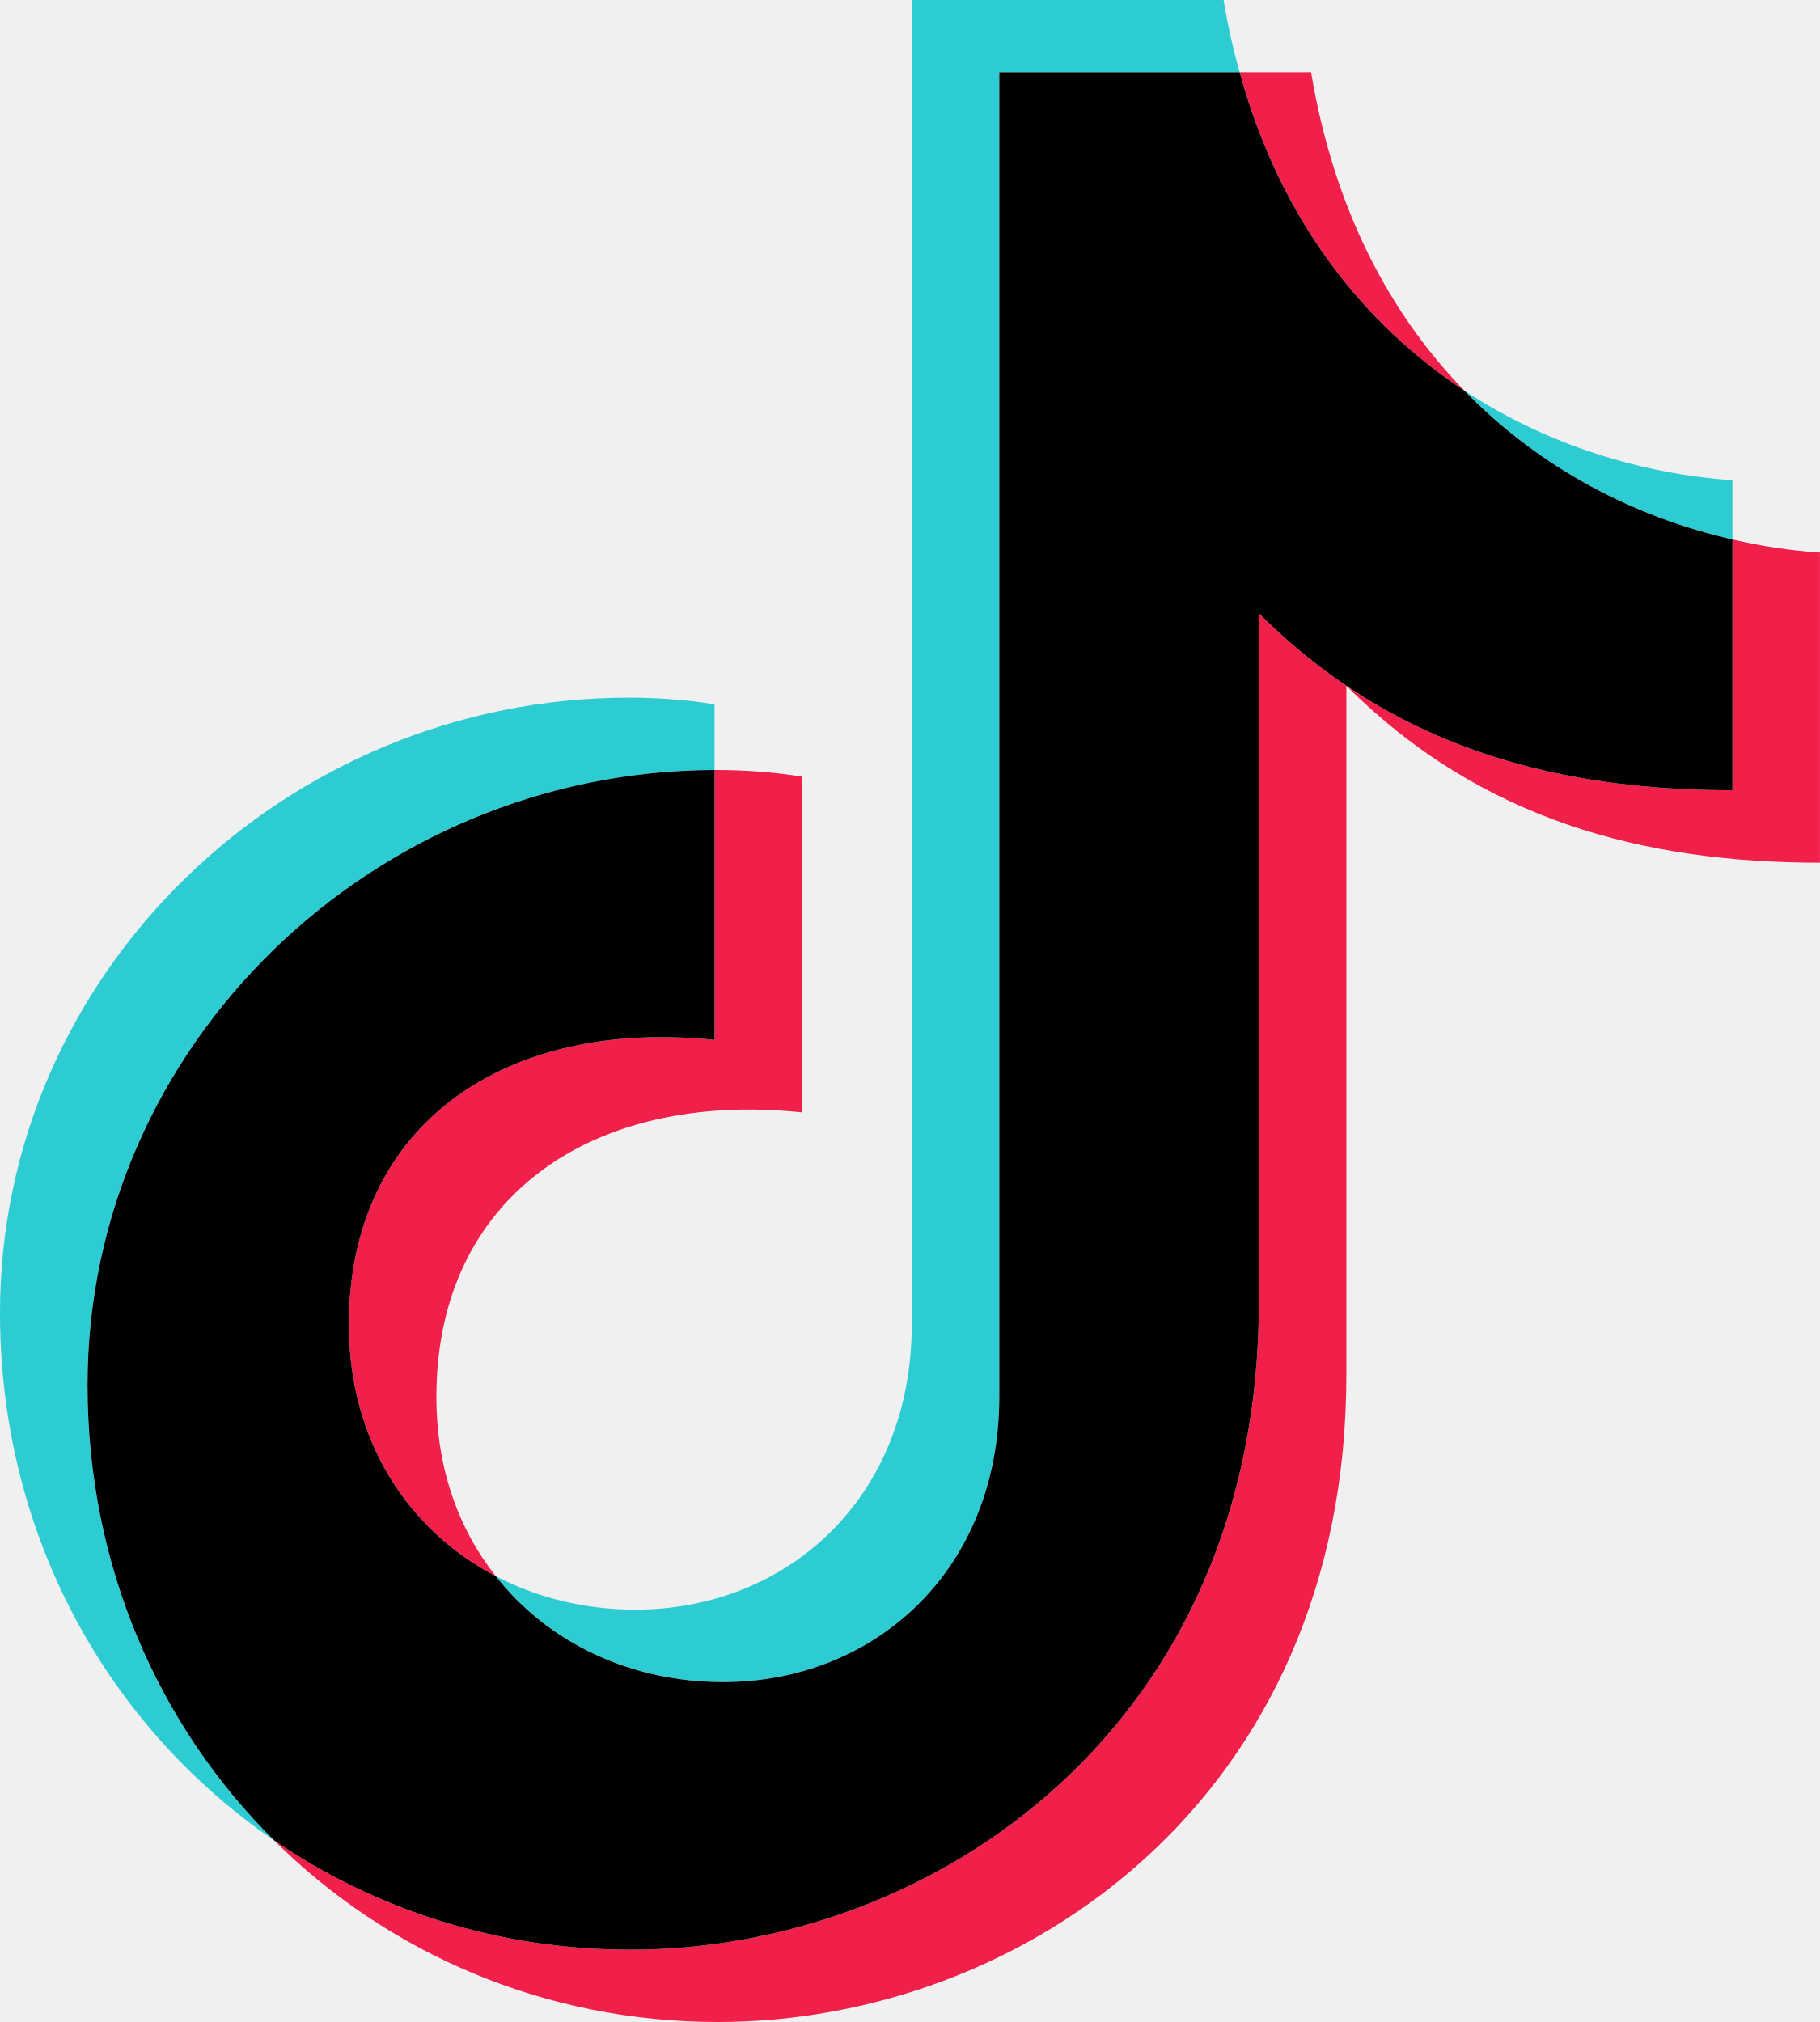
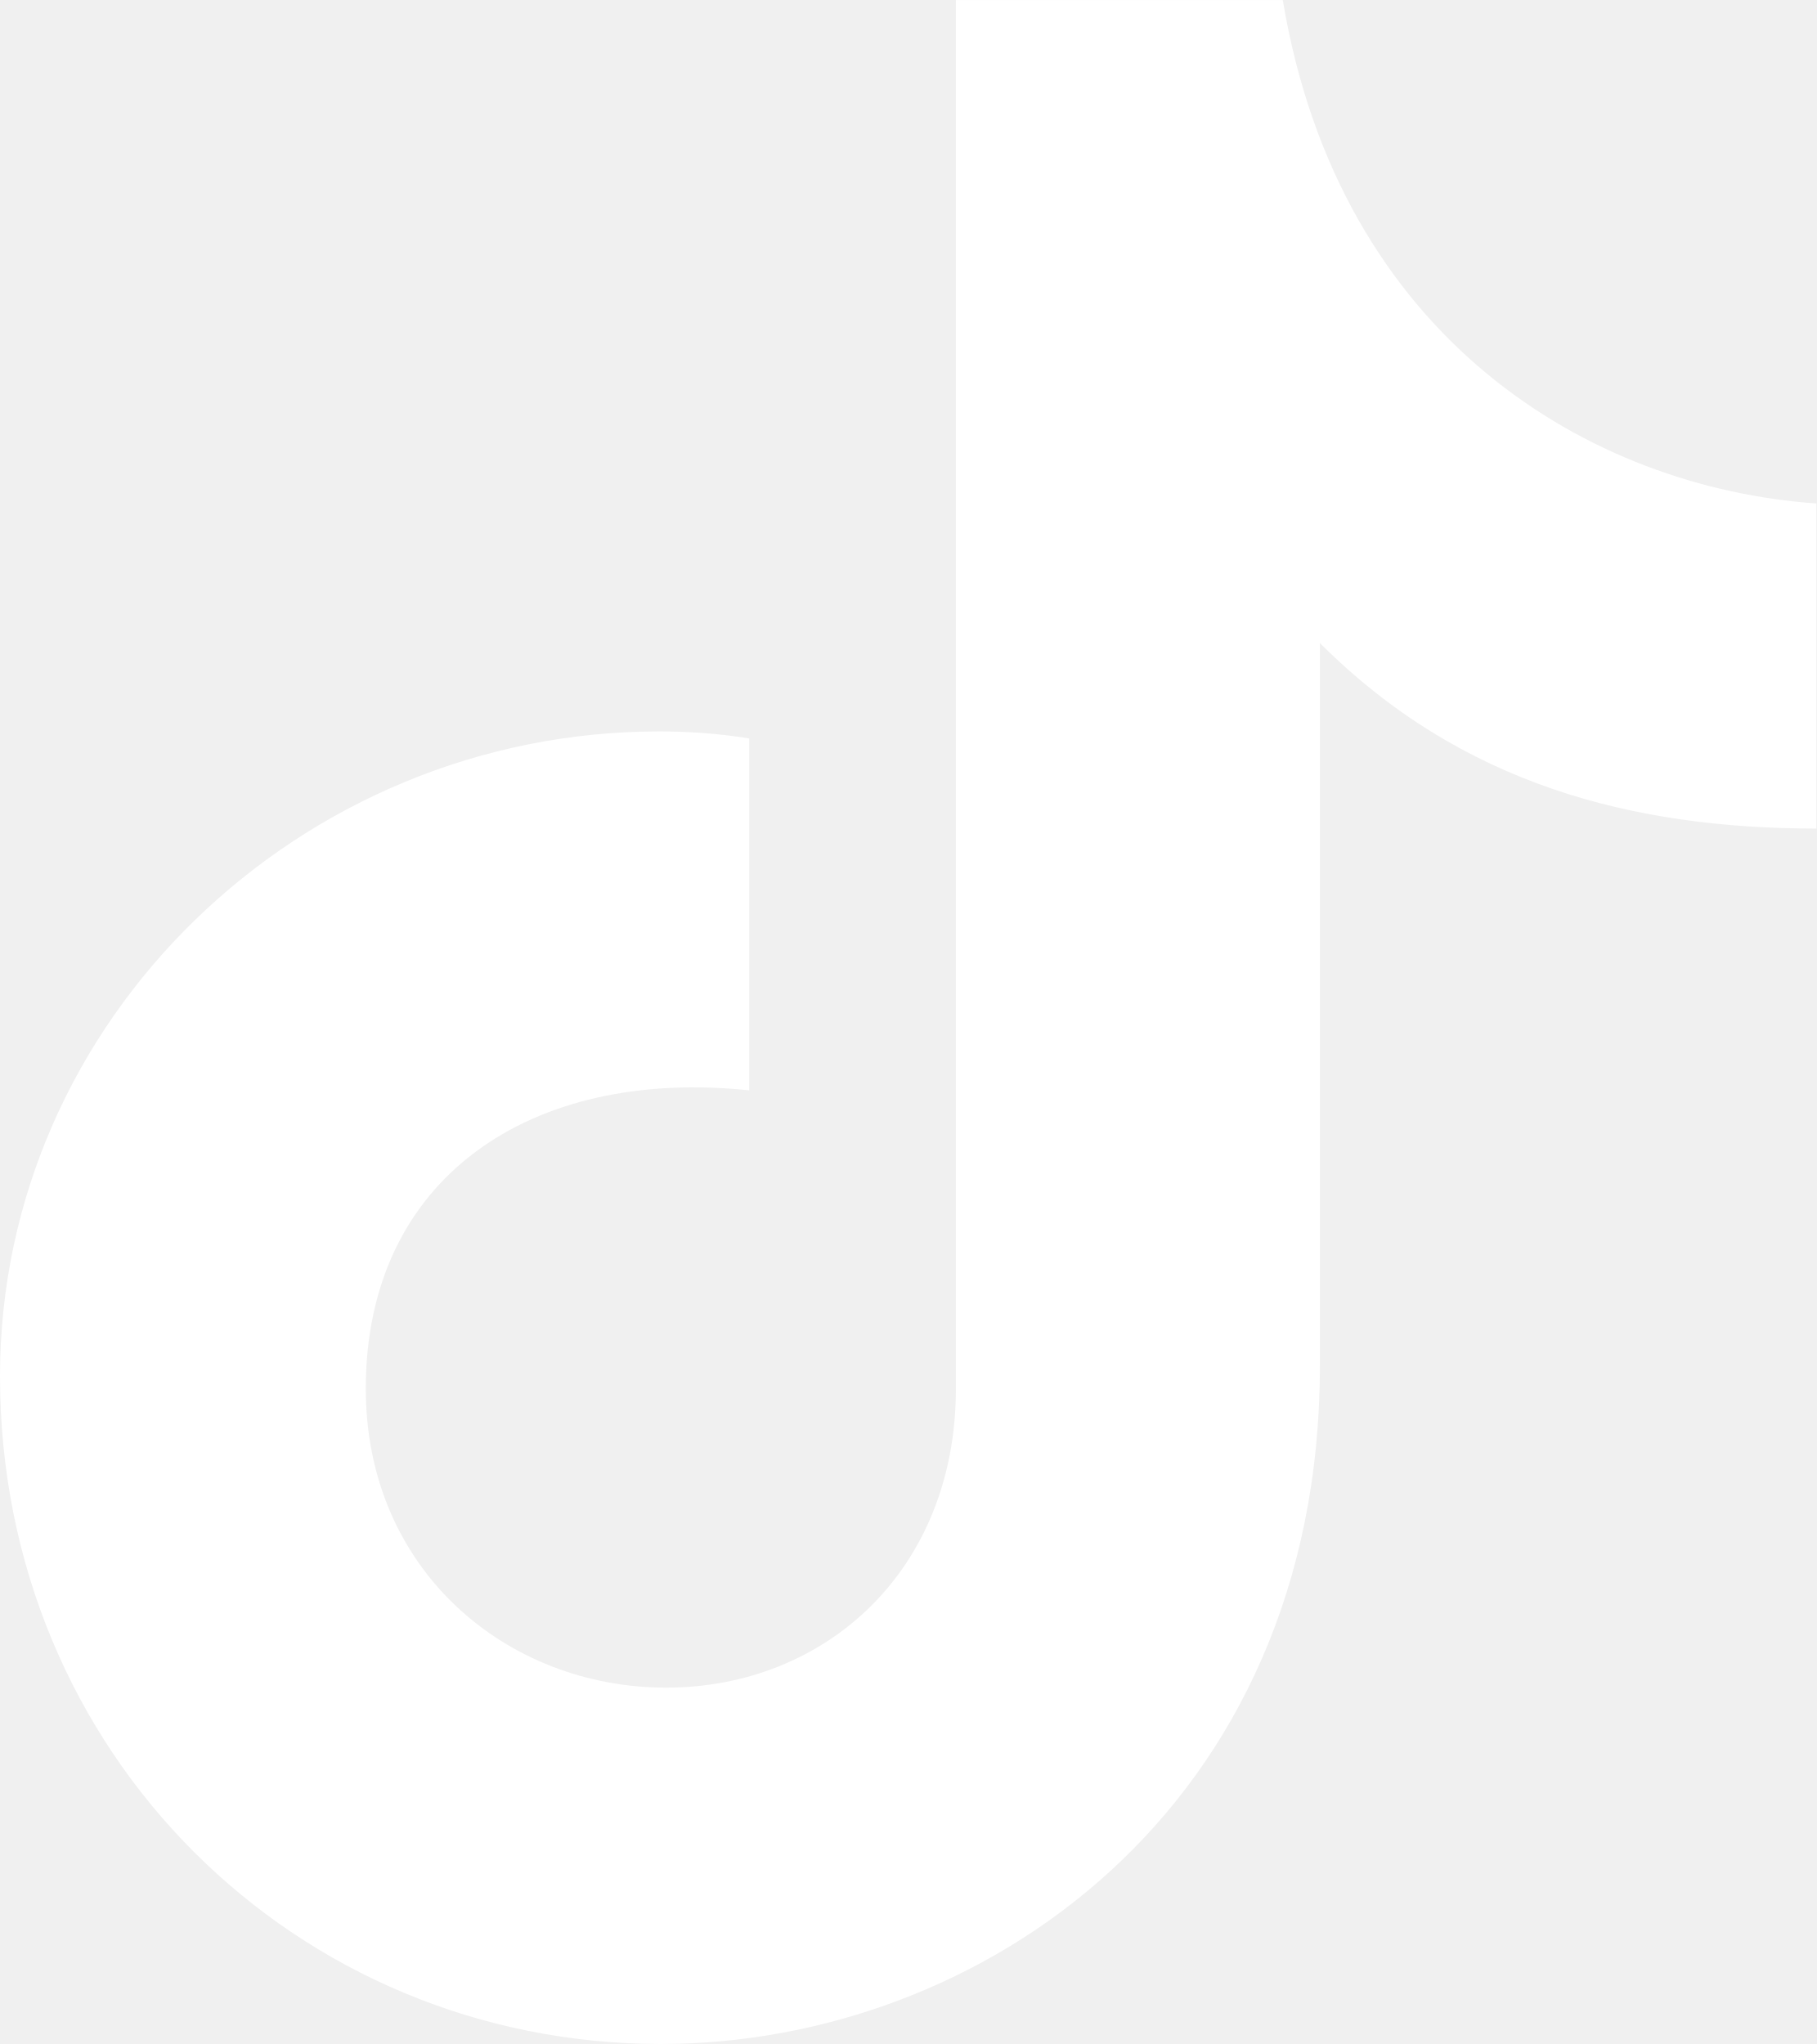
- <svg xmlns="http://www.w3.org/2000/svg" shape-rendering="geometricPrecision" text-rendering="geometricPrecision" image-rendering="optimizeQuality" fill-rule="evenodd" clip-rule="evenodd" viewBox="0 0 461 512.235">
-   <g fill-rule="nonzero">
-     <path fill="#2DCCD3" d="M370.934 98.964c19.378 19.981 43.543 32.158 67.898 37.7v-15.005c-22.884-1.621-46.823-8.822-67.898-22.695zM230.952 0v335.533c0 43.959-31.593 72.234-70.009 72.234-12.743 0-24.844-2.978-35.363-8.483 13.346 17.041 34.421 26.843 57.531 26.843 38.417 0 70.01-28.275 70.01-72.272V18.322h60.886C312.348 12.479 310.99 6.371 309.934 0h-78.982zM181 195.062v-16.627c-7.691-1.281-15.382-1.696-21.753-1.696C72.573 176.739 0 246.296 0 332.555c0 56.626 27.559 105.033 69.444 133.685-29.18-28.953-47.276-69.481-47.276-115.362 0-86.109 72.347-155.628 158.832-155.816z" />
-     <path fill="#F1204A" d="M318.87 329.991c0 107.144-81.96 163.921-159.209 163.921-33.44 0-64.505-10.103-90.217-27.672 28.879 28.652 68.616 45.995 112.385 45.995 77.248 0 159.208-56.777 159.208-163.921V173.723c-7.69-5.203-15.08-11.272-22.167-18.36v174.628zm-193.289 69.294c-9.426-11.914-15.043-27.334-15.043-45.43 0-50.782 39.698-77.624 92.629-72.045v-85.052c-7.69-1.282-15.381-1.697-21.79-1.697H181v68.389c-52.931-5.542-92.63 21.263-92.63 72.083 0 29.707 15.193 52.252 37.211 63.752zm313.251-262.621v63.525c-35.174 0-68.464-6.711-97.795-26.466 34.157 34.157 75.59 44.826 119.963 44.826v-78.567a137.713 137.713 0 01-22.168-3.318zm-67.898-37.701c-18.737-19.265-33.026-45.806-38.832-80.641h-18.095c10.329 37.663 31.592 63.94 56.927 80.641z" />
-     <path d="M159.661 493.912c77.248 0 159.209-56.777 159.209-163.921V155.364c7.088 7.087 14.477 13.157 22.168 18.359 29.33 19.755 62.62 26.466 97.794 26.466v-63.525c-24.354-5.542-48.52-17.72-67.898-37.7-25.335-16.702-46.597-42.979-56.928-80.641H253.12v335.533c0 43.996-31.593 72.271-70.009 72.271-23.111 0-44.185-9.801-57.531-26.842-22.017-11.499-37.21-34.044-37.21-63.751 0-50.821 39.698-77.626 92.63-72.084v-68.388c-86.485.189-158.832 69.708-158.832 155.815 0 45.882 18.096 86.409 47.277 115.363 25.711 17.569 56.776 27.672 90.216 27.672z" />
-   </g>
+ <svg xmlns="http://www.w3.org/2000/svg" shape-rendering="geometricPrecision" text-rendering="geometricPrecision" image-rendering="optimizeQuality" fill-rule="evenodd" clip-rule="evenodd" viewBox="0 0 455 512.098">
+   <path fill="#fff" fill-rule="nonzero" d="M321.331.011h-81.882v347.887c0 45.59-32.751 74.918-72.582 74.918-39.832 0-75.238-29.327-75.238-74.918 0-52.673 41.165-80.485 96.044-74.727v-88.153c-7.966-1.333-15.932-1.77-22.576-1.77C75.249 183.248 0 255.393 0 344.794c0 94.722 74.353 167.304 165.534 167.304 80.112 0 165.097-58.868 165.097-169.96V161.109c35.406 35.406 78.341 46.476 124.369 46.476V126.14C398.35 122.151 335.494 84.975 321.331 0v.011z" />
</svg>
